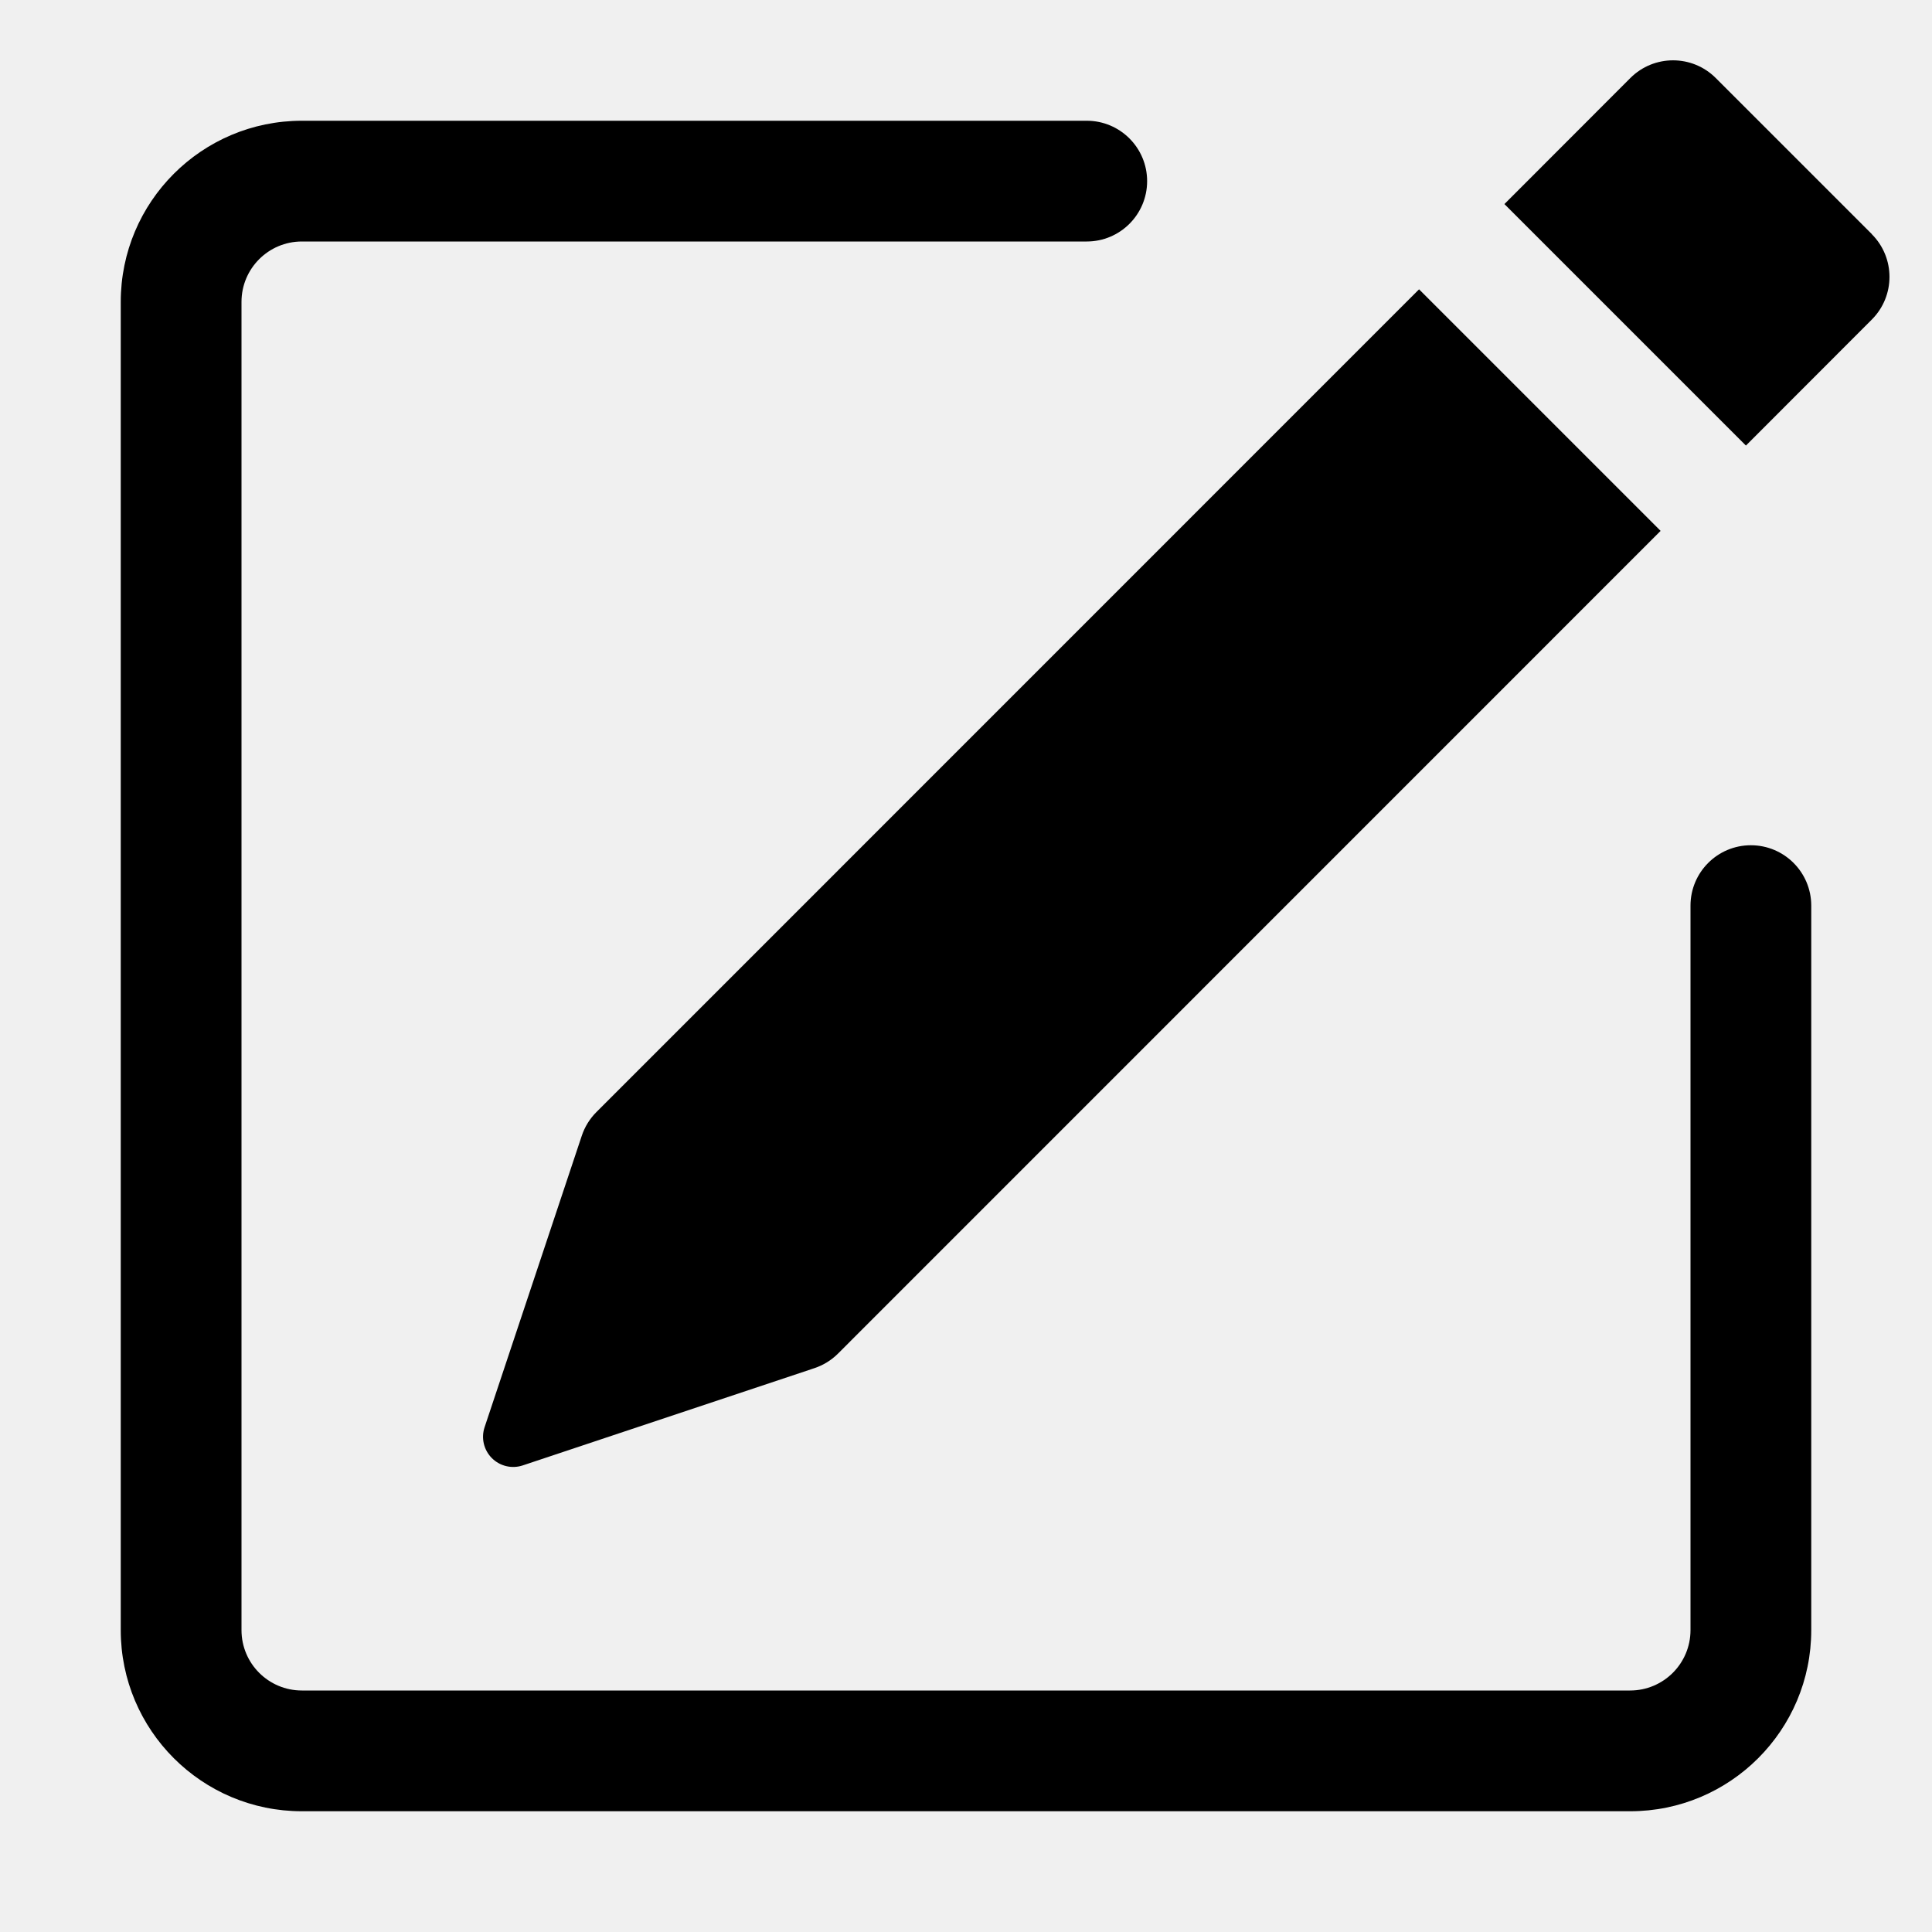
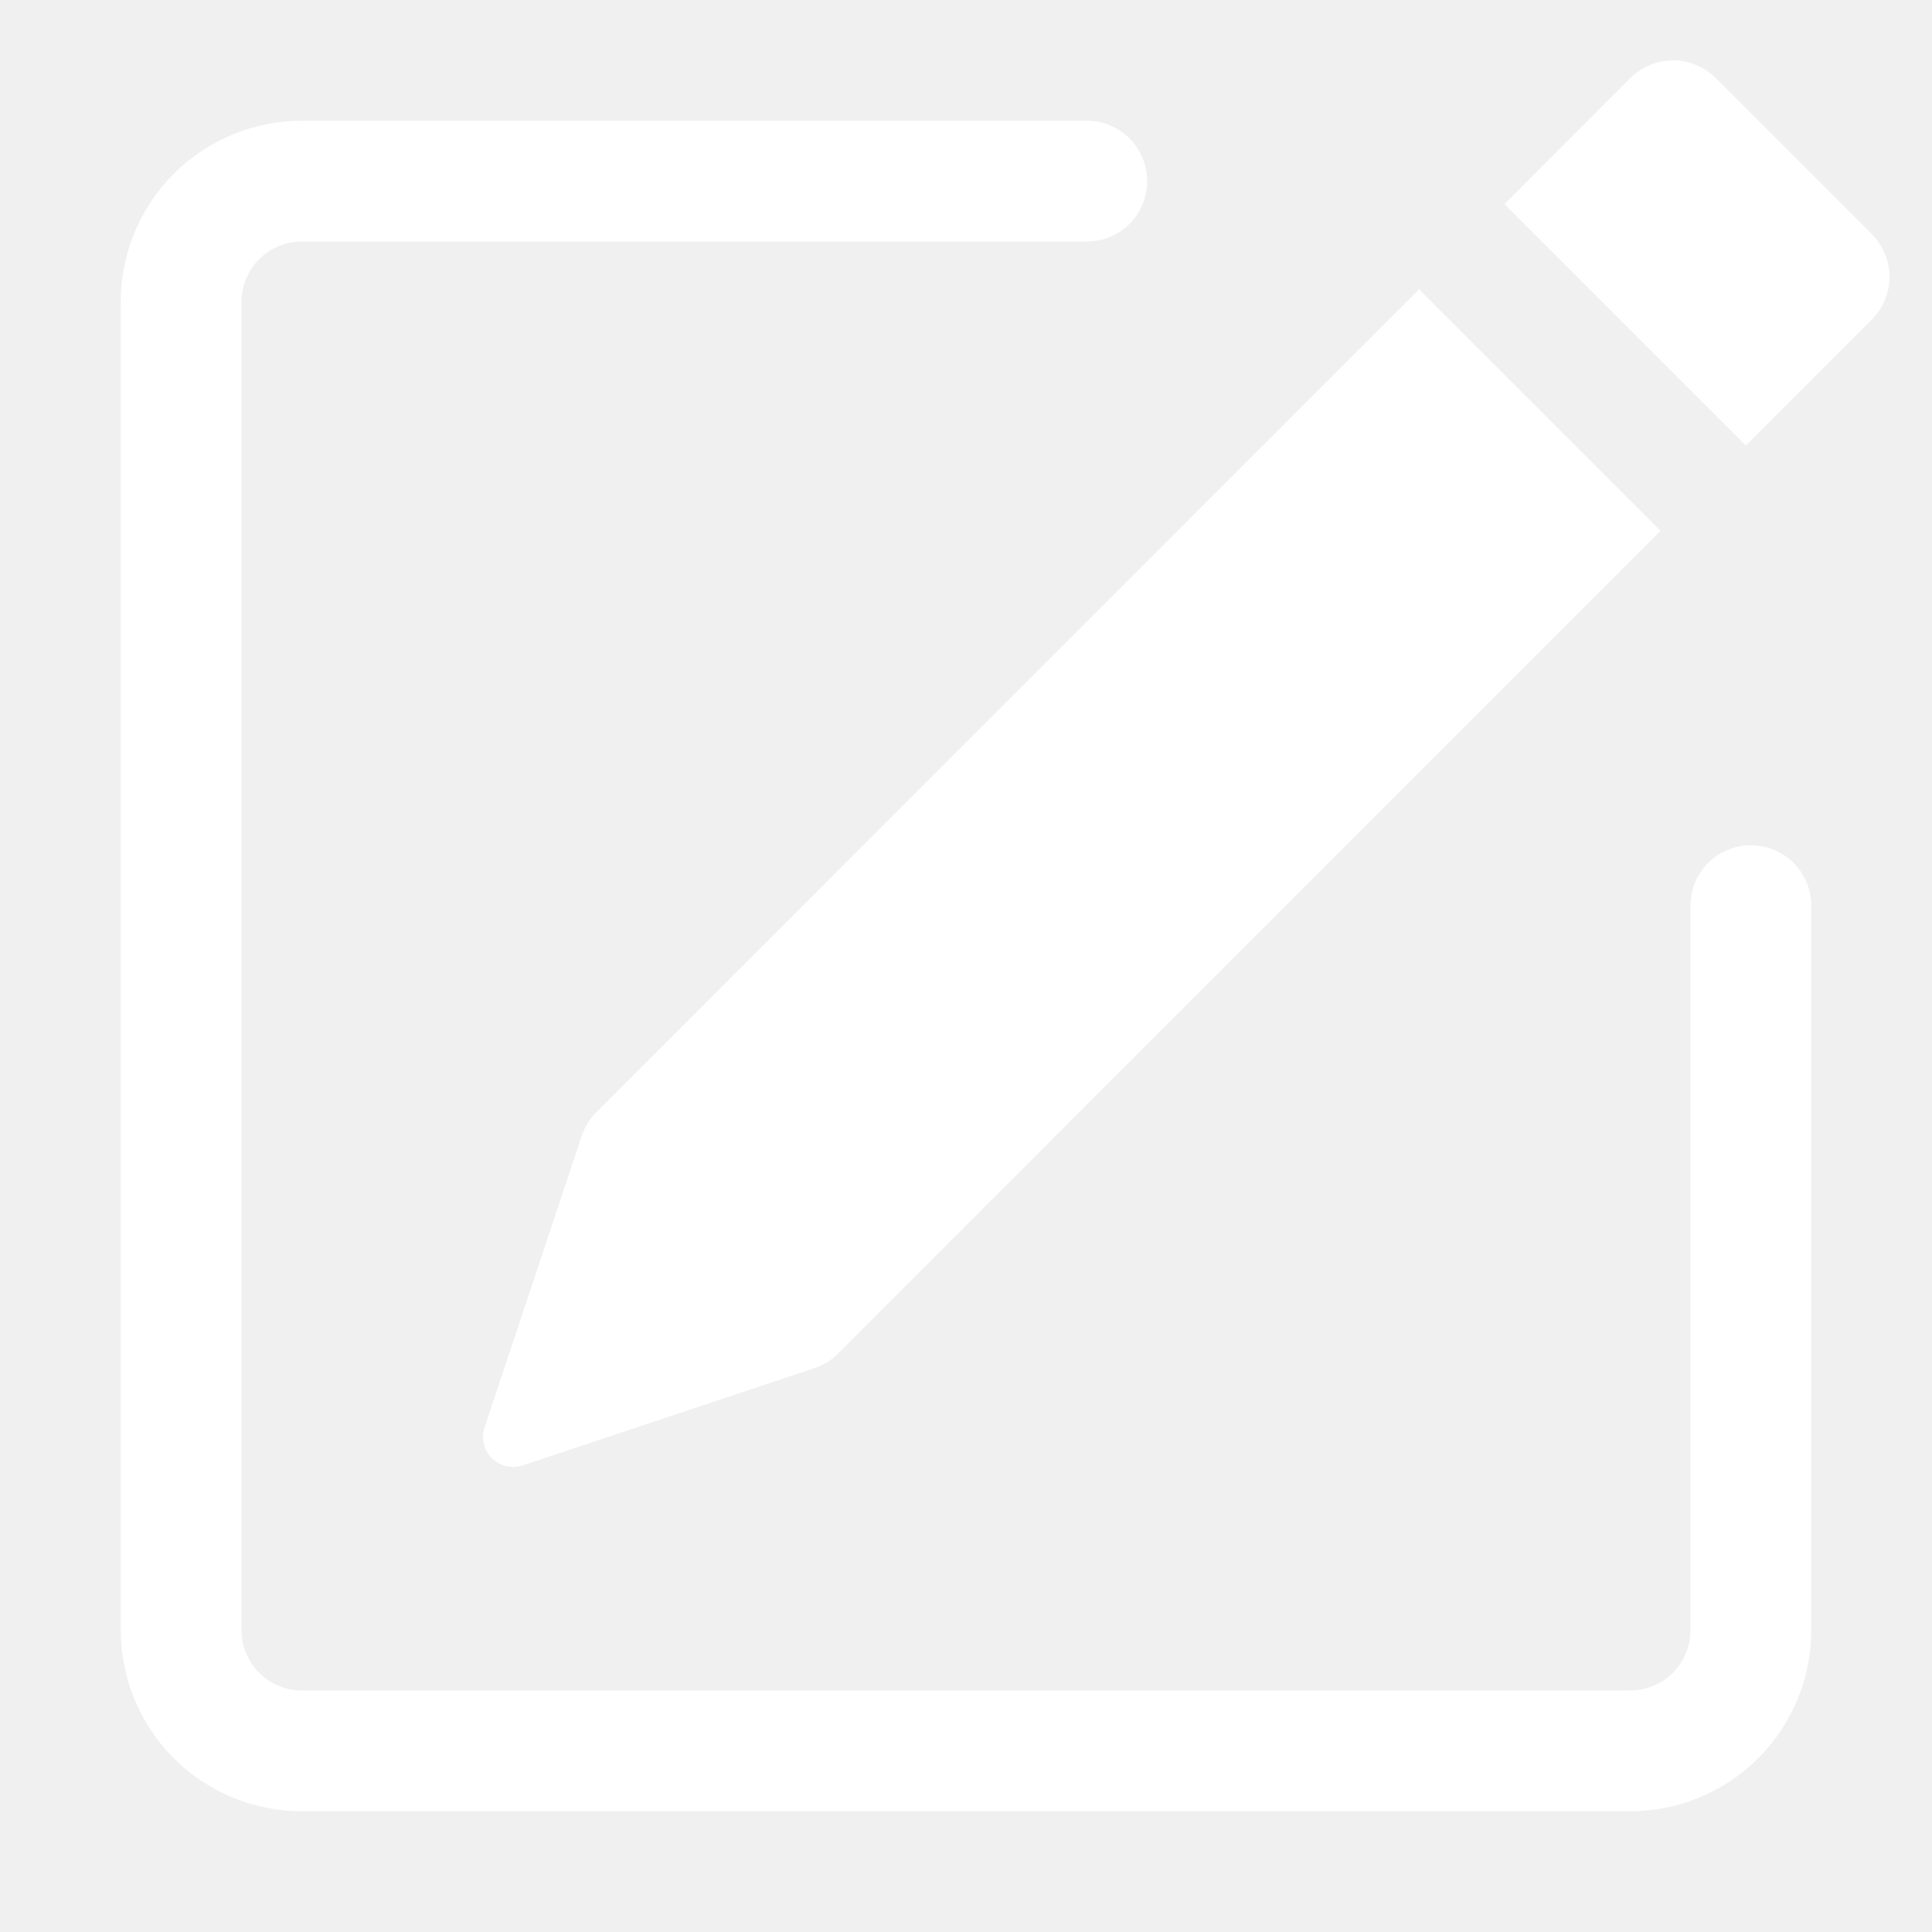
- <svg xmlns="http://www.w3.org/2000/svg" width="16" height="16" fill="currentColor" class="bi bi-pencil-square" viewBox="0 0 16 16">
-   <path d="M15.502 1.94a.5.5 0 0 1 0 .706L14.459 3.69l-2-2L13.502.646a.5.5 0 0 1 .707 0l1.293 1.293zm-1.75 2.456-2-2L4.939 9.21a.5.5 0 0 0-.121.196l-.805 2.414a.25.25 0 0 0 .316.316l2.414-.805a.5.5 0 0 0 .196-.12l6.813-6.814z" />
-   <path fill-rule="evenodd" d="M1 13.5A1.5 1.5 0 0 0 2.5 15h11a1.5 1.5 0 0 0 1.5-1.5v-6a.5.5 0 0 0-1 0v6a.5.5 0 0 1-.5.5h-11a.5.5 0 0 1-.5-.5v-11a.5.5 0 0 1 .5-.5H9a.5.5 0 0 0 0-1H2.5A1.5 1.5 0 0 0 1 2.5v11z" />
+ <svg xmlns="http://www.w3.org/2000/svg" width="16" height="16" viewBox="0 0 16 16" fill="none">
+   <path d="M15.502 1.94C15.595 2.034 15.648 2.161 15.648 2.293C15.648 2.426 15.595 2.553 15.502 2.646L14.459 3.69L12.459 1.69L13.502 0.646C13.596 0.553 13.723 0.5 13.855 0.5C13.988 0.5 14.115 0.553 14.209 0.646L15.502 1.939V1.94ZM13.752 4.396L11.752 2.396L4.939 9.21C4.884 9.265 4.842 9.333 4.818 9.406L4.013 11.82C3.998 11.864 3.996 11.912 4.007 11.957C4.018 12.002 4.041 12.043 4.073 12.076C4.106 12.109 4.148 12.132 4.193 12.142C4.238 12.153 4.285 12.151 4.329 12.136L6.743 11.331C6.817 11.307 6.884 11.266 6.939 11.211L13.752 4.396Z" fill="white" />
+   <path fill-rule="evenodd" clip-rule="evenodd" d="M1 13.5C1 13.898 1.158 14.279 1.439 14.561C1.721 14.842 2.102 15 2.5 15H13.5C13.898 15 14.279 14.842 14.561 14.561C14.842 14.279 15 13.898 15 13.5V7.5C15 7.367 14.947 7.24 14.854 7.146C14.76 7.053 14.633 7 14.5 7C14.367 7 14.24 7.053 14.146 7.146C14.053 7.24 14 7.367 14 7.5V13.5C14 13.633 13.947 13.76 13.854 13.854C13.76 13.947 13.633 14 13.5 14H2.5C2.367 14 2.24 13.947 2.146 13.854C2.053 13.76 2 13.633 2 13.5V2.5C2 2.367 2.053 2.24 2.146 2.146C2.24 2.053 2.367 2 2.5 2H9C9.133 2 9.26 1.947 9.354 1.854C9.447 1.76 9.5 1.633 9.5 1.5C9.5 1.367 9.447 1.24 9.354 1.146C9.26 1.053 9.133 1 9 1H2.5C2.102 1 1.721 1.158 1.439 1.439C1.158 1.721 1 2.102 1 2.5V13.5Z" fill="white" />
</svg>
